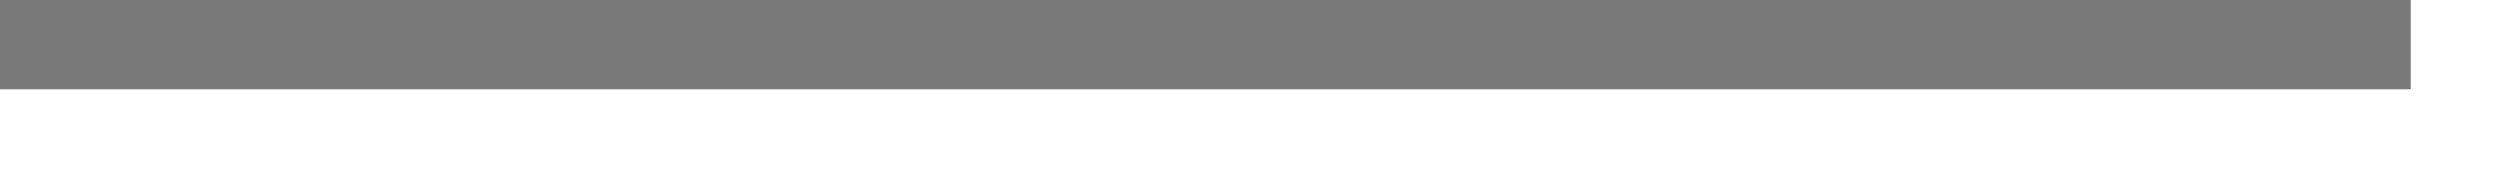
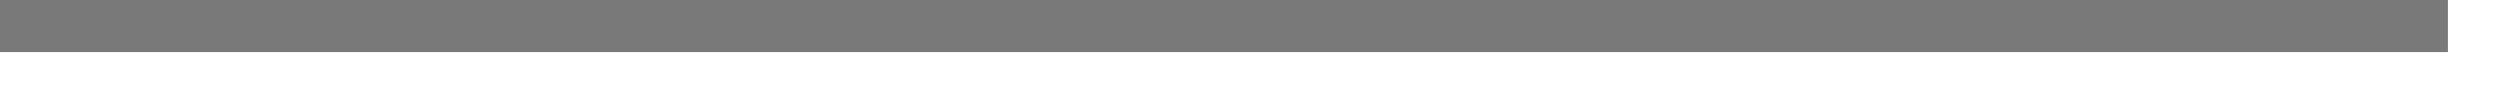
- <svg xmlns="http://www.w3.org/2000/svg" version="1.1" width="28px" height="2px">
-   <g transform="matrix(1 0 0 1 -116 -81 )">
-     <path d="M 116 81.5  L 143 81.5  " stroke-width="1" stroke="#797979" fill="none" />
+ <svg xmlns="http://www.w3.org/2000/svg" version="1.1" width="48px" height="2px">
+   <g transform="matrix(1 0 0 1 -382 -194 )">
+     <path d="M 382 194.5  L 429 194.5  " stroke-width="1" stroke="#797979" fill="none" />
  </g>
</svg>
